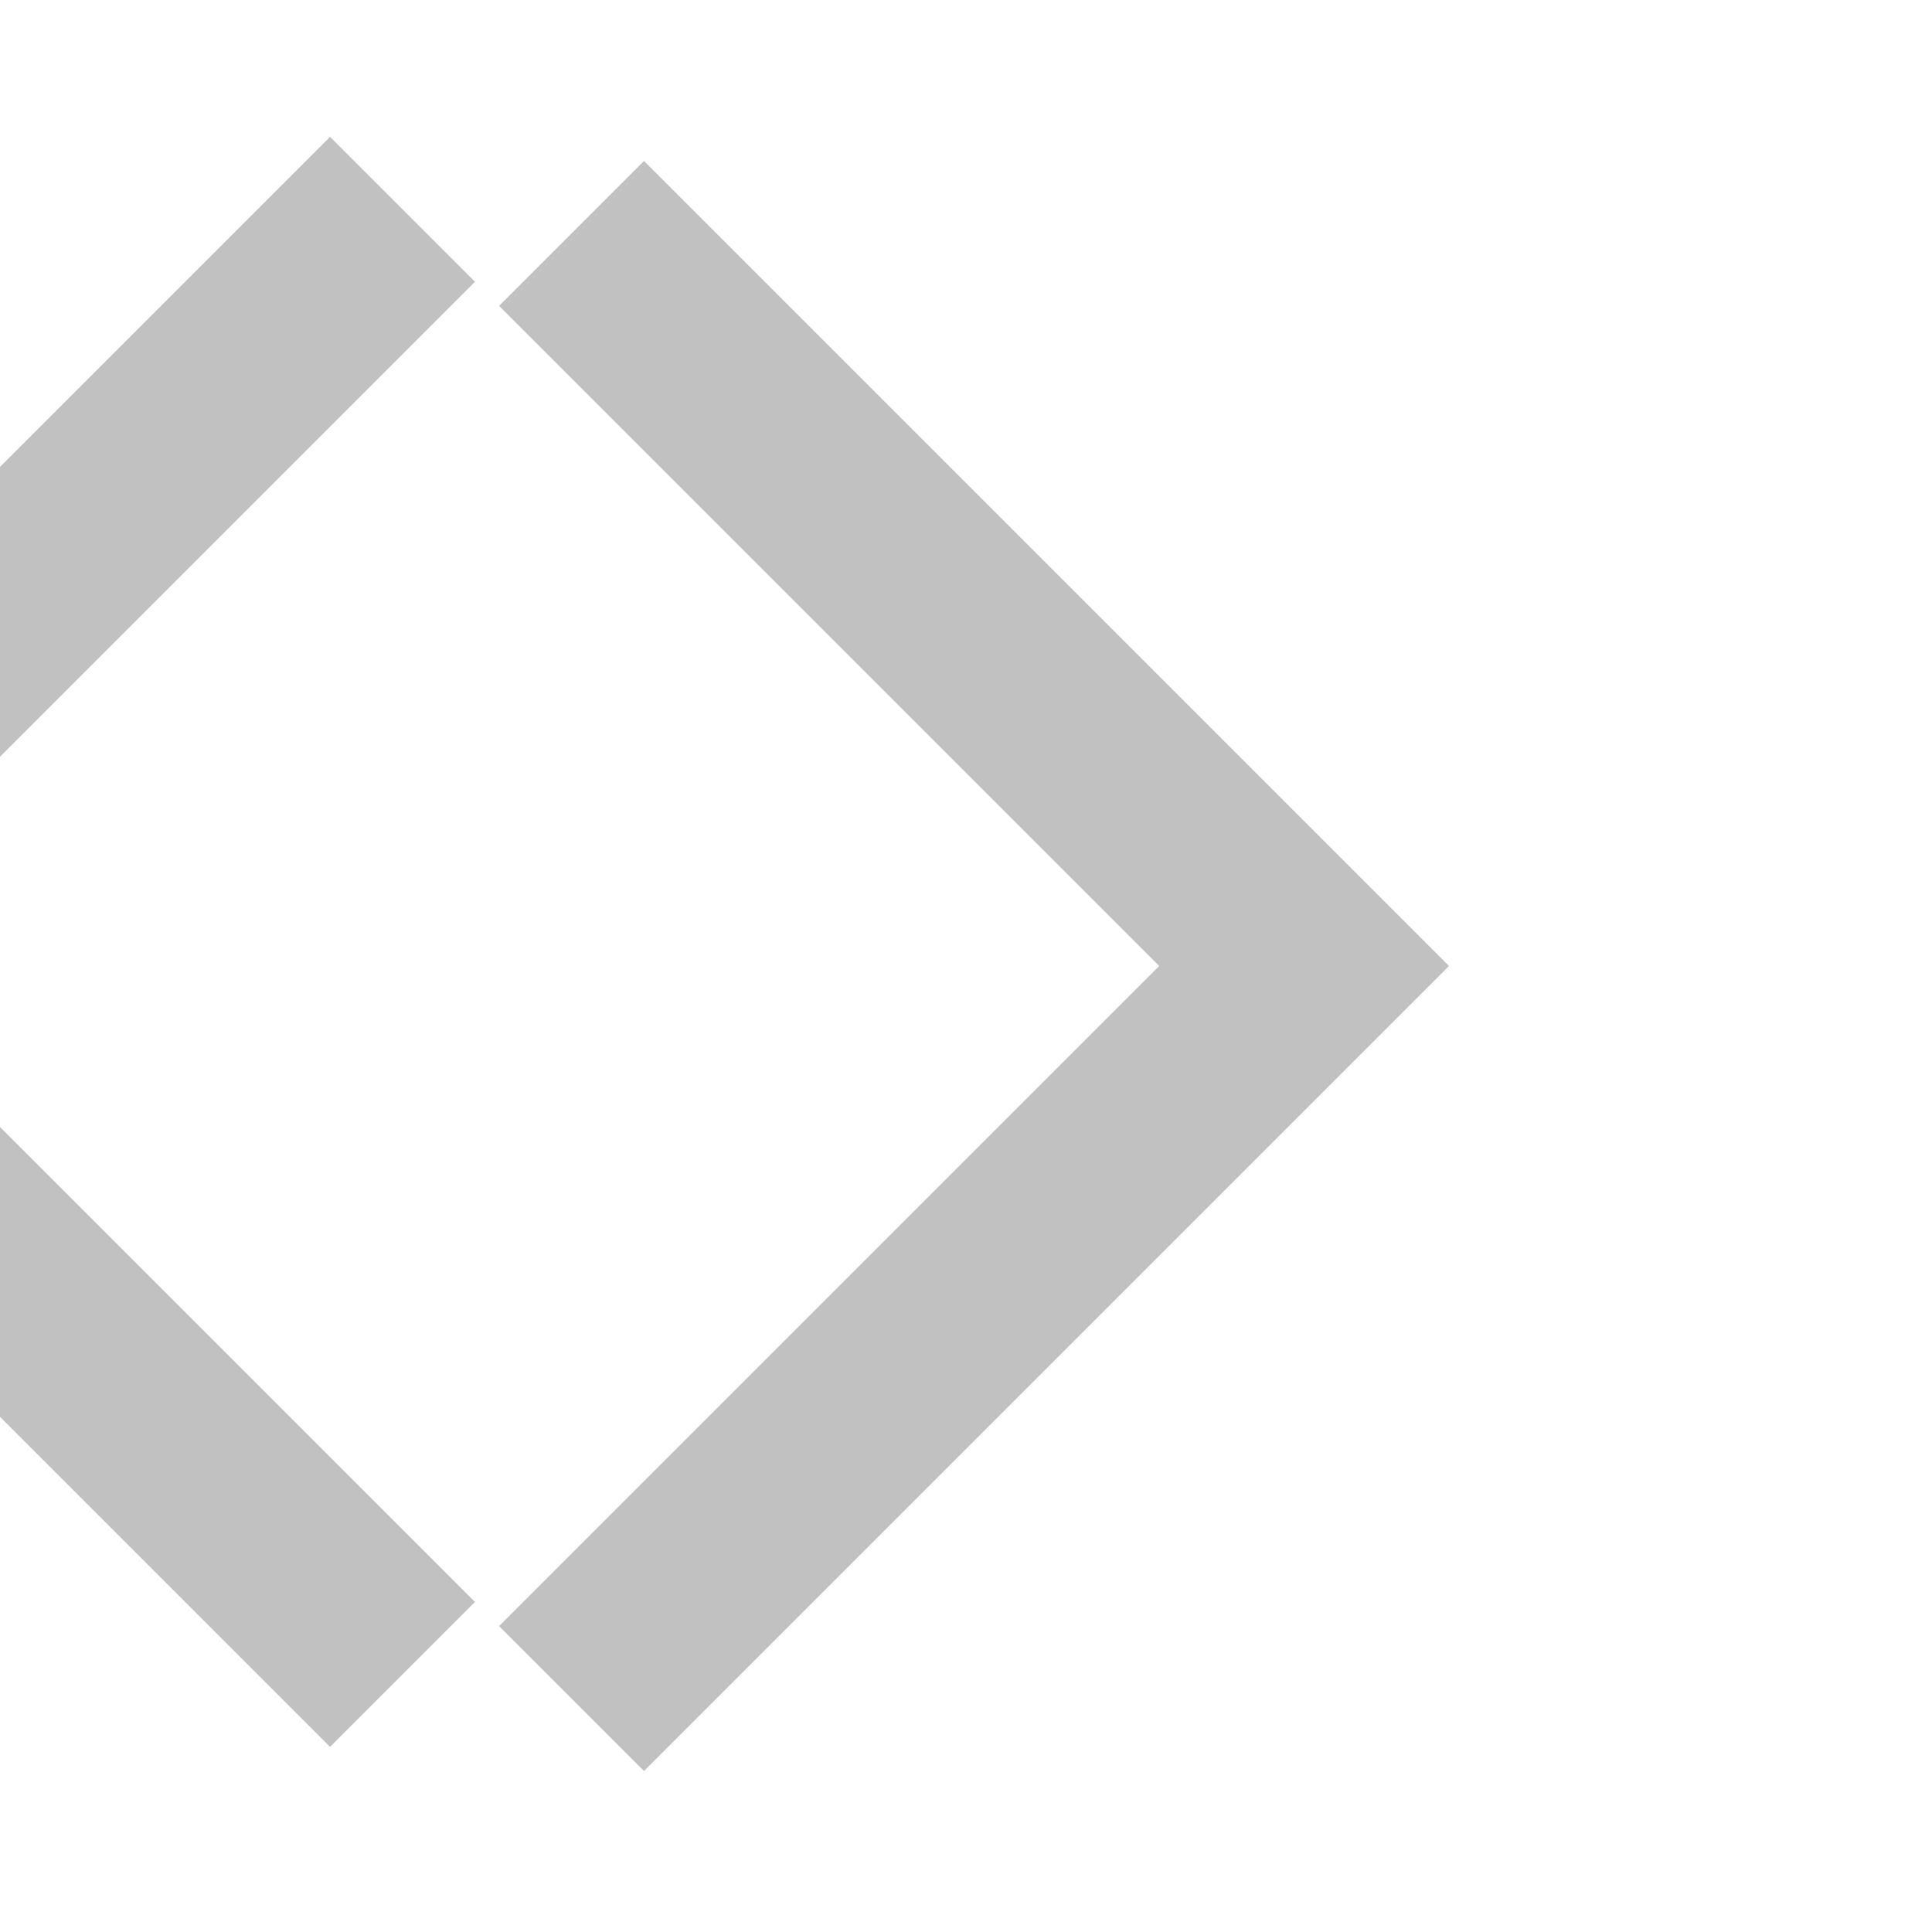
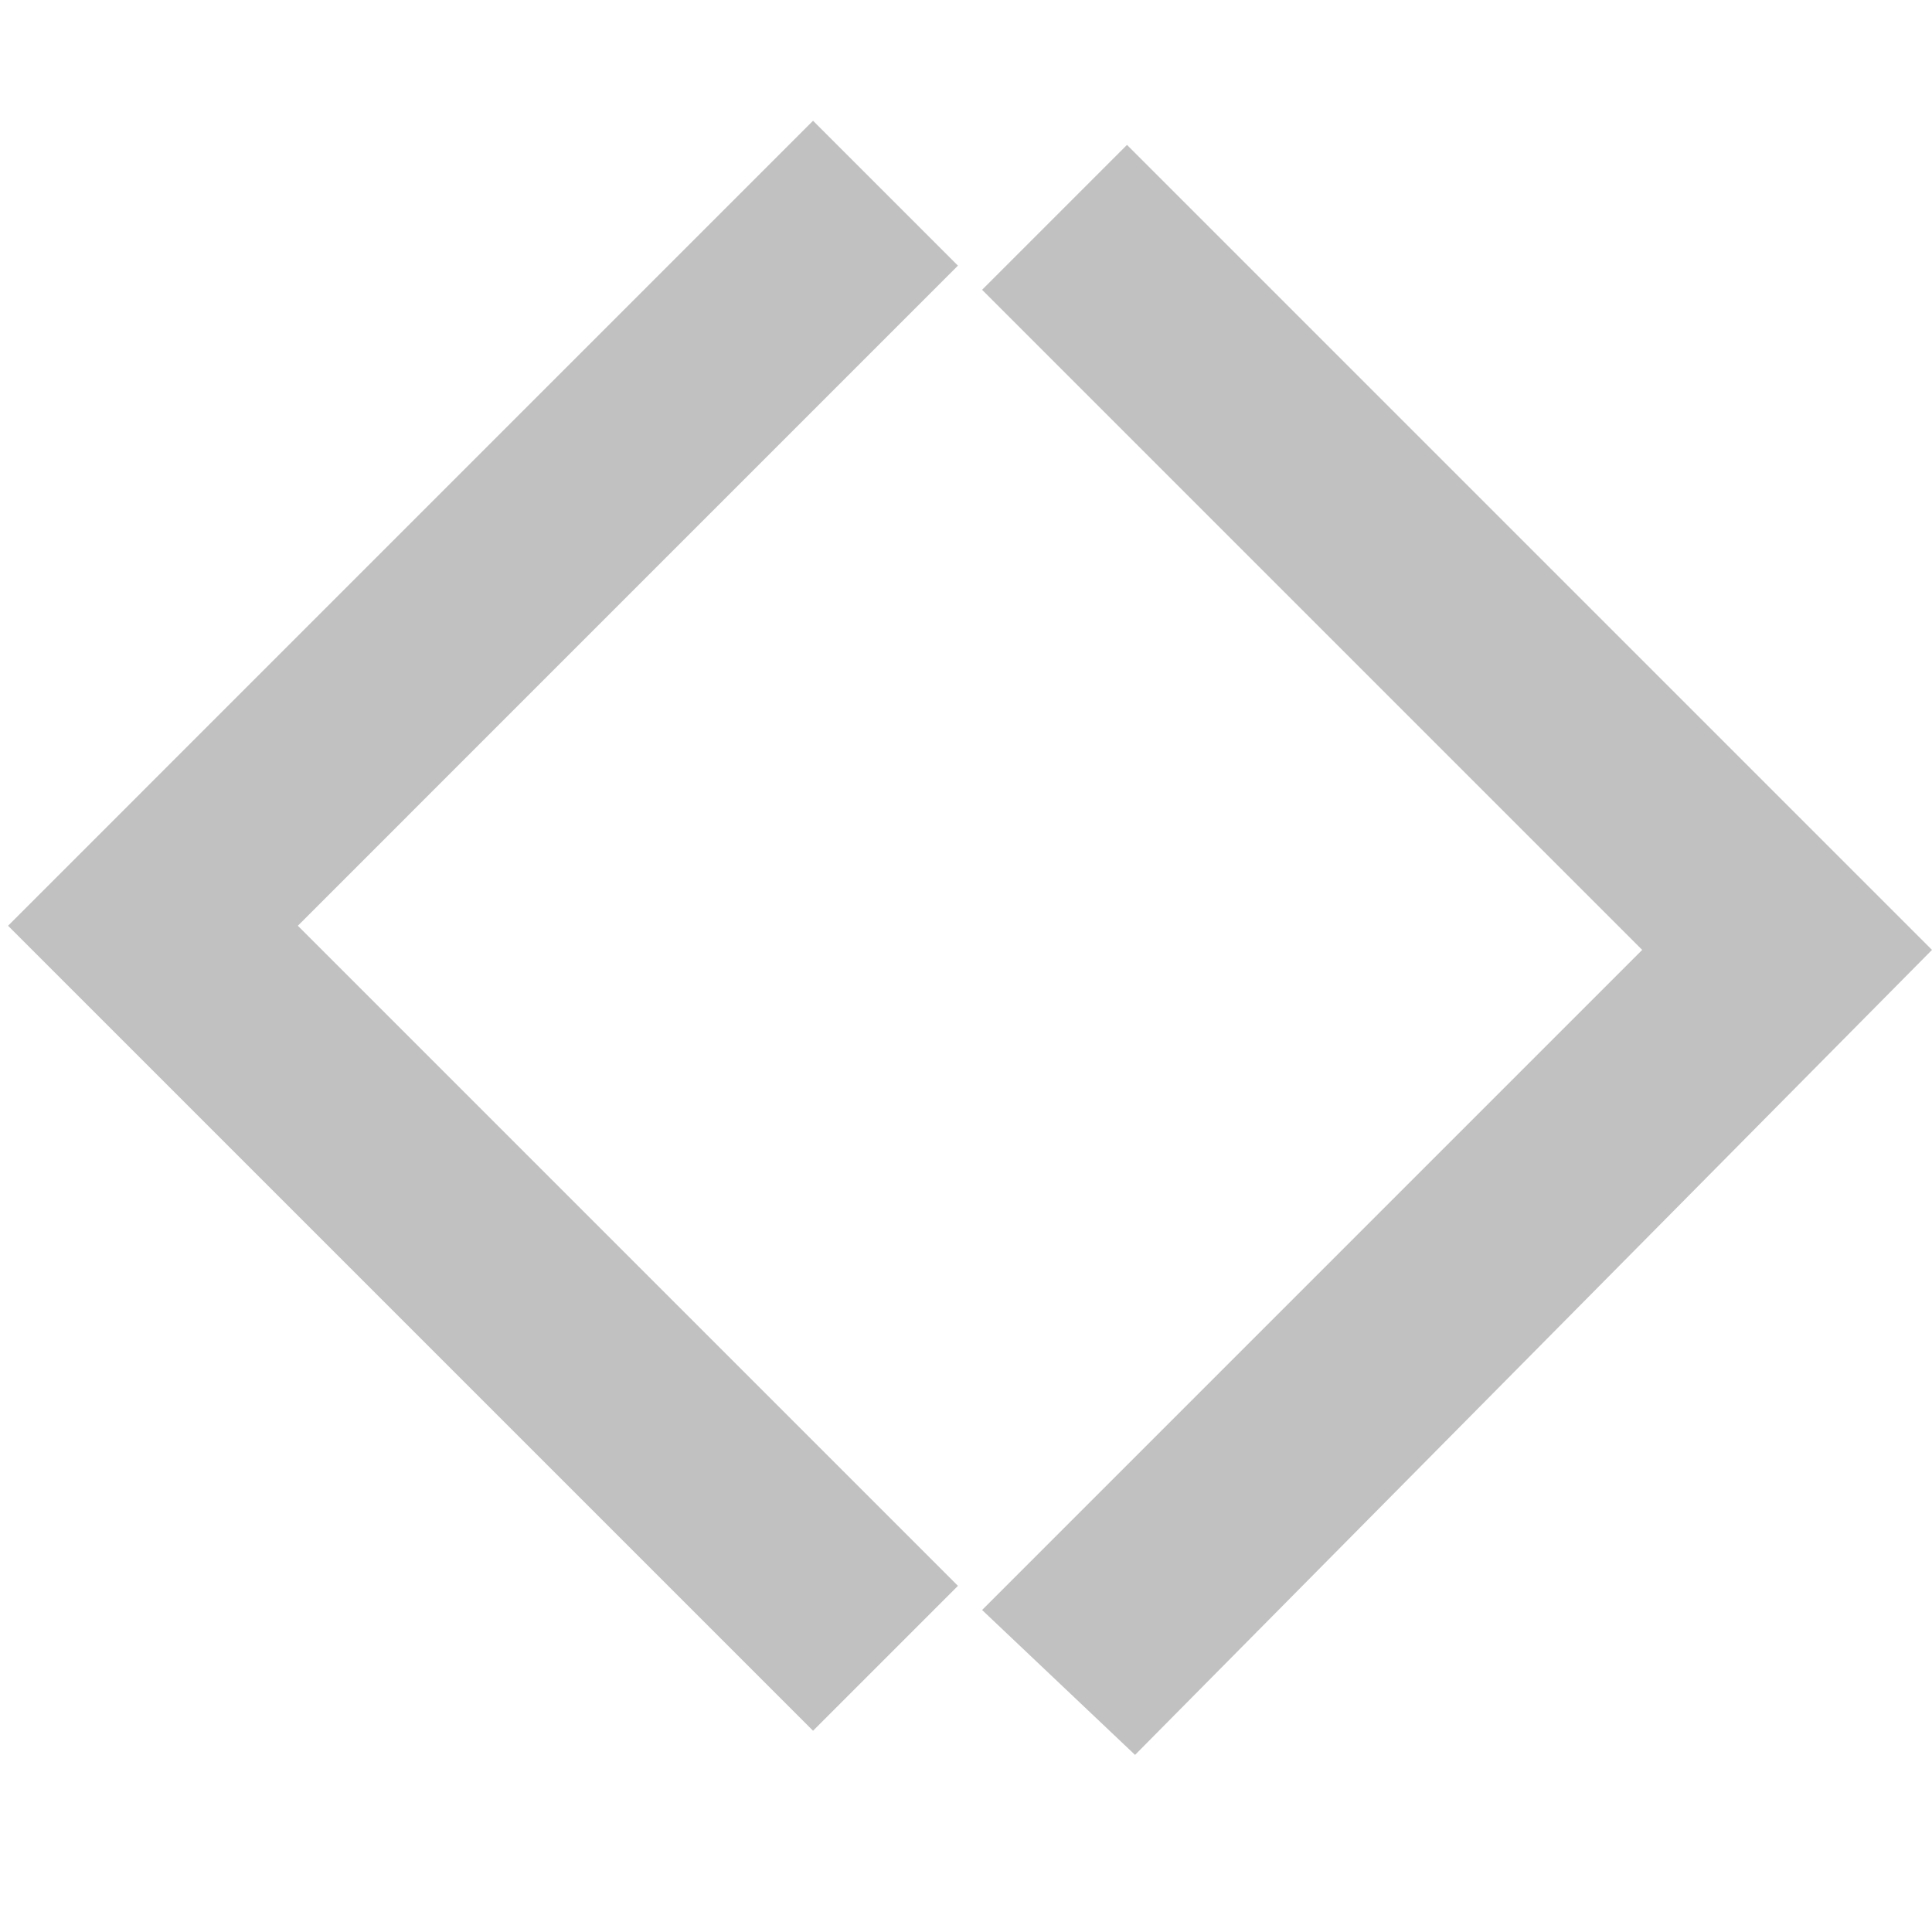
<svg xmlns="http://www.w3.org/2000/svg" version="1.1" id="레이어_1" x="0px" y="0px" viewBox="0 0 24 24" style="enable-background:new 0 0 24 24;" xml:space="preserve">
  <style type="text/css">
	.st0{fill:#C2C1C1;}
</style>
-   <path class="st0" d="M8,22l-1.8-1.8l8.2-8.2L6.2,3.8L8,2l10,10L8,22z" />
-   <path class="st0" d="M-5.9,11.7l10-10l1.8,1.8l-8.2,8.2l8.2,8.2l-1.8,1.8L-5.9,11.7z" />
+   <path class="st0" d="M14.1,21.8L12.2,20l8.2-8.2l-8.2-8.2l1.8-1.8l10,10L14.1,21.8z" />
+   <path class="st0" d="M0.1,11.5l10-10l1.8,1.8l-8.2,8.2l8.2,8.2l-1.8,1.8L0.1,11.5z" />
</svg>
